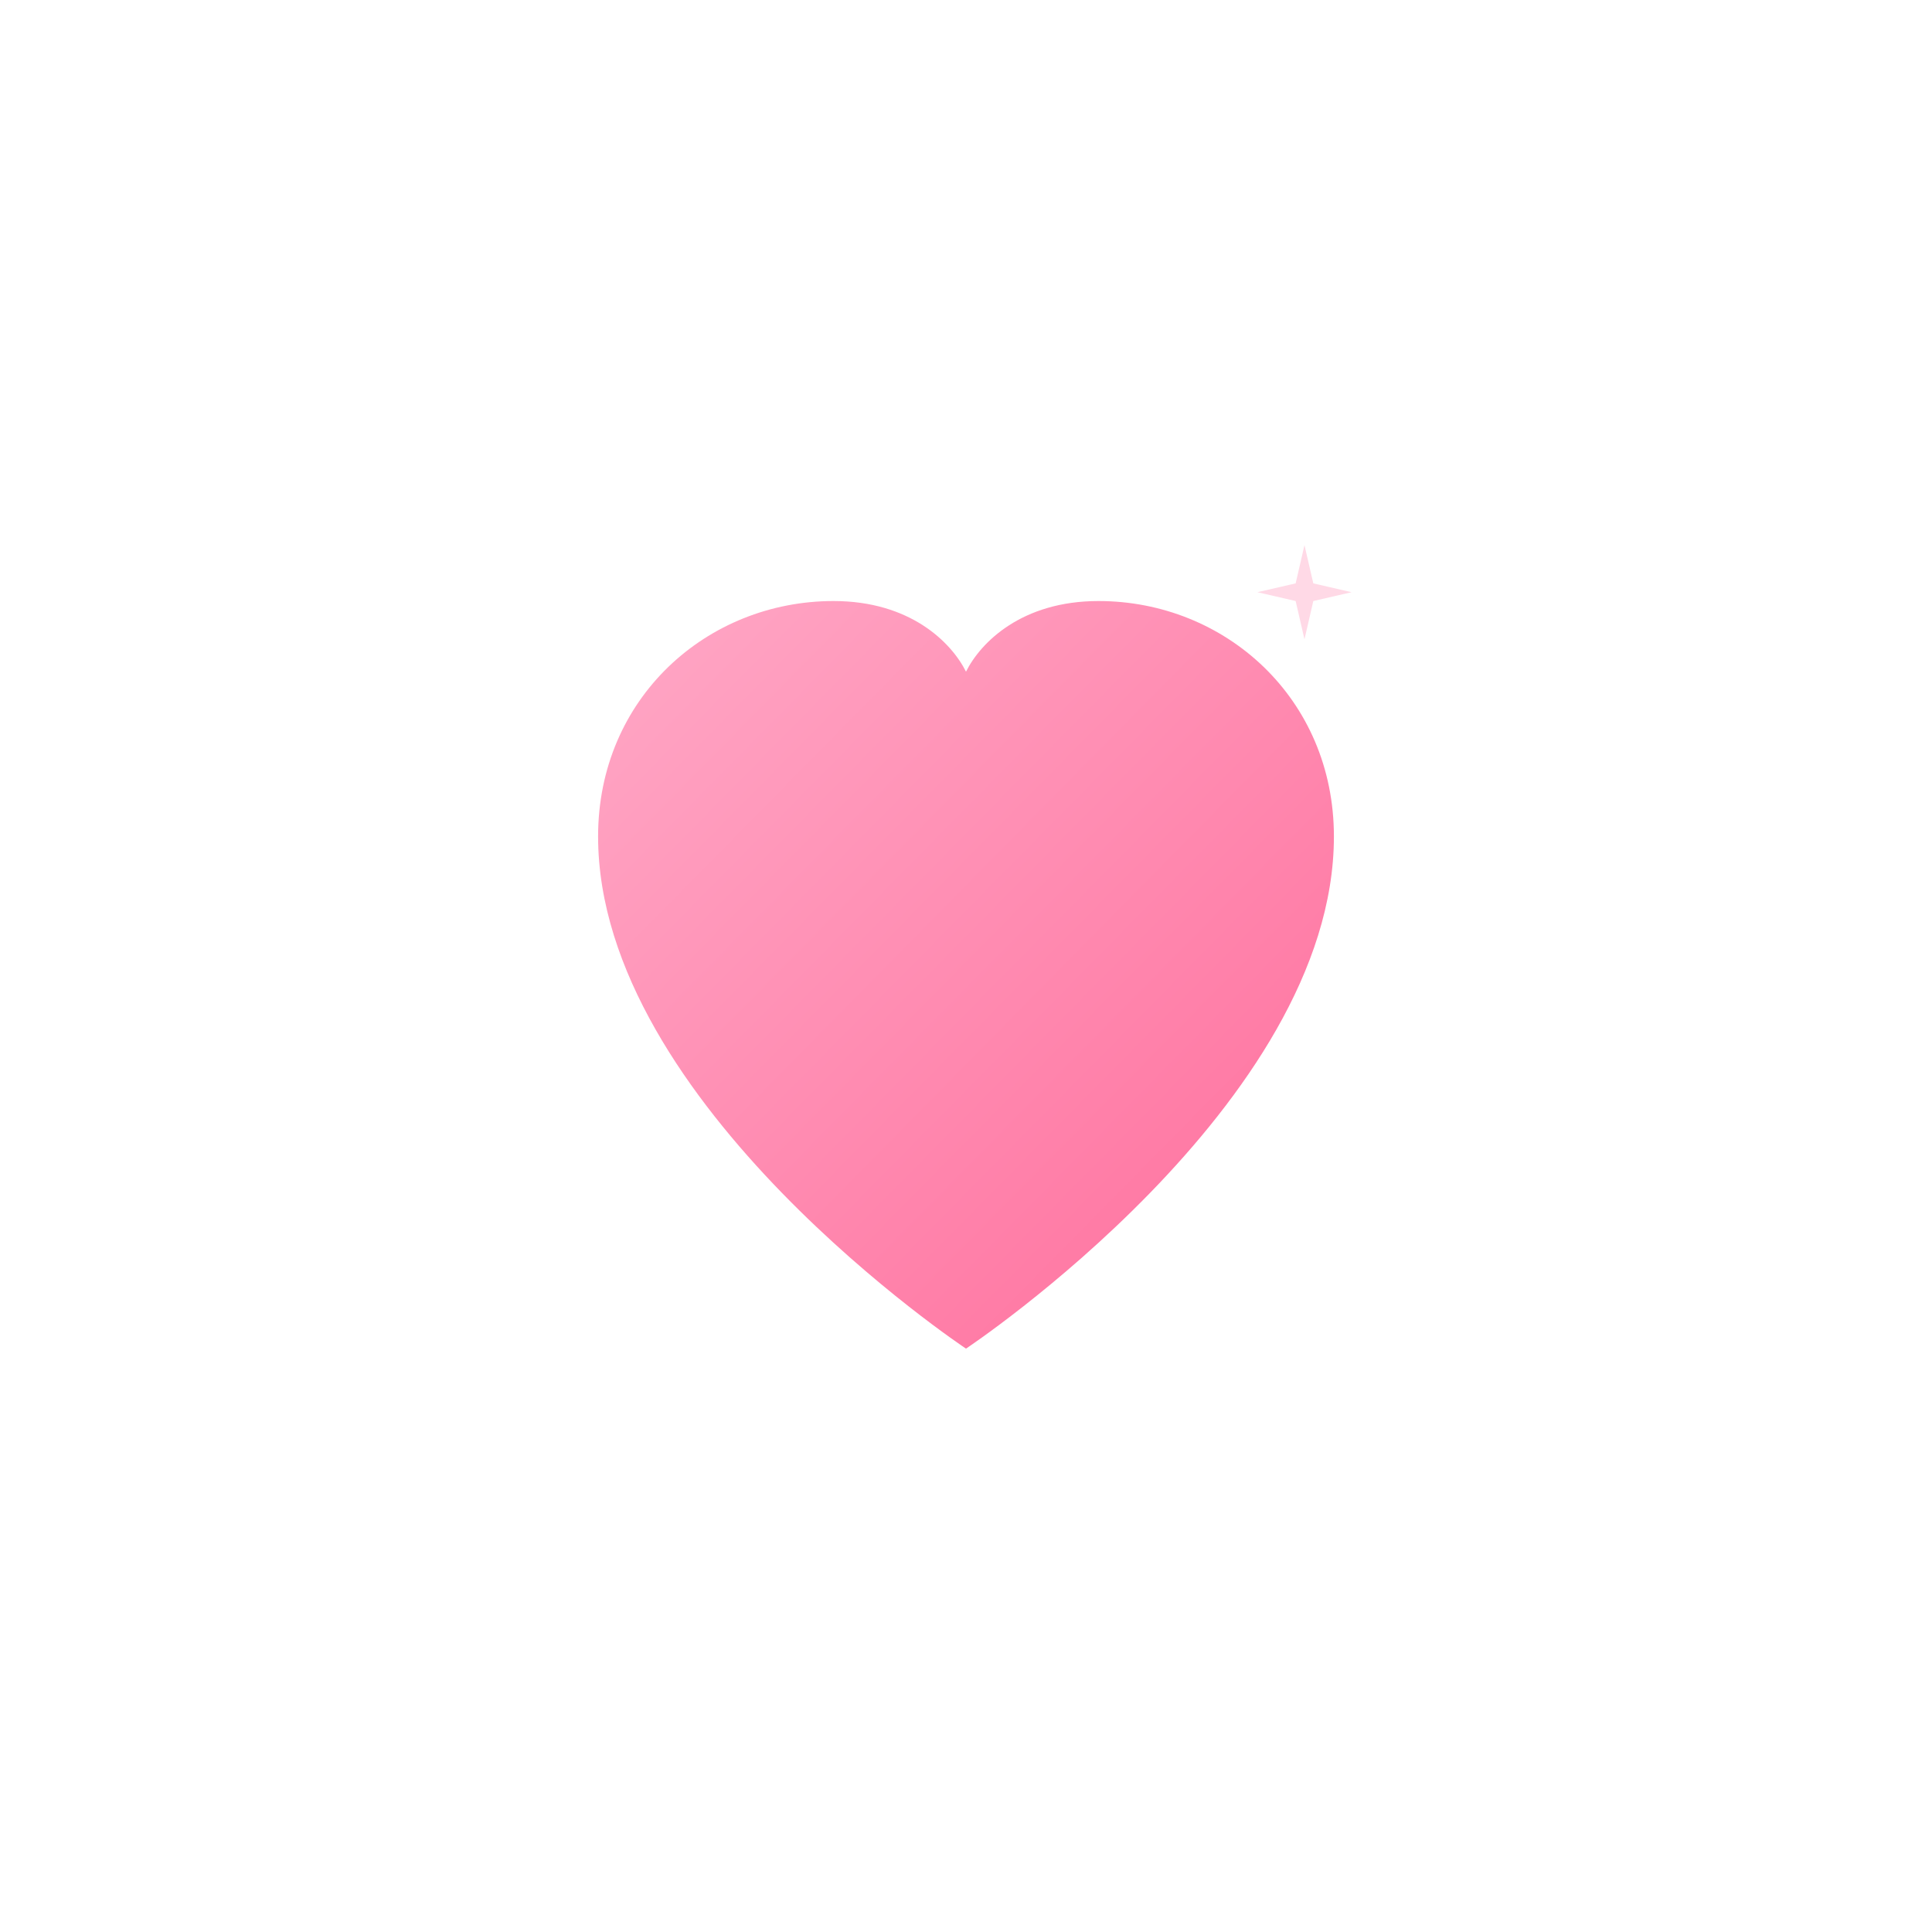
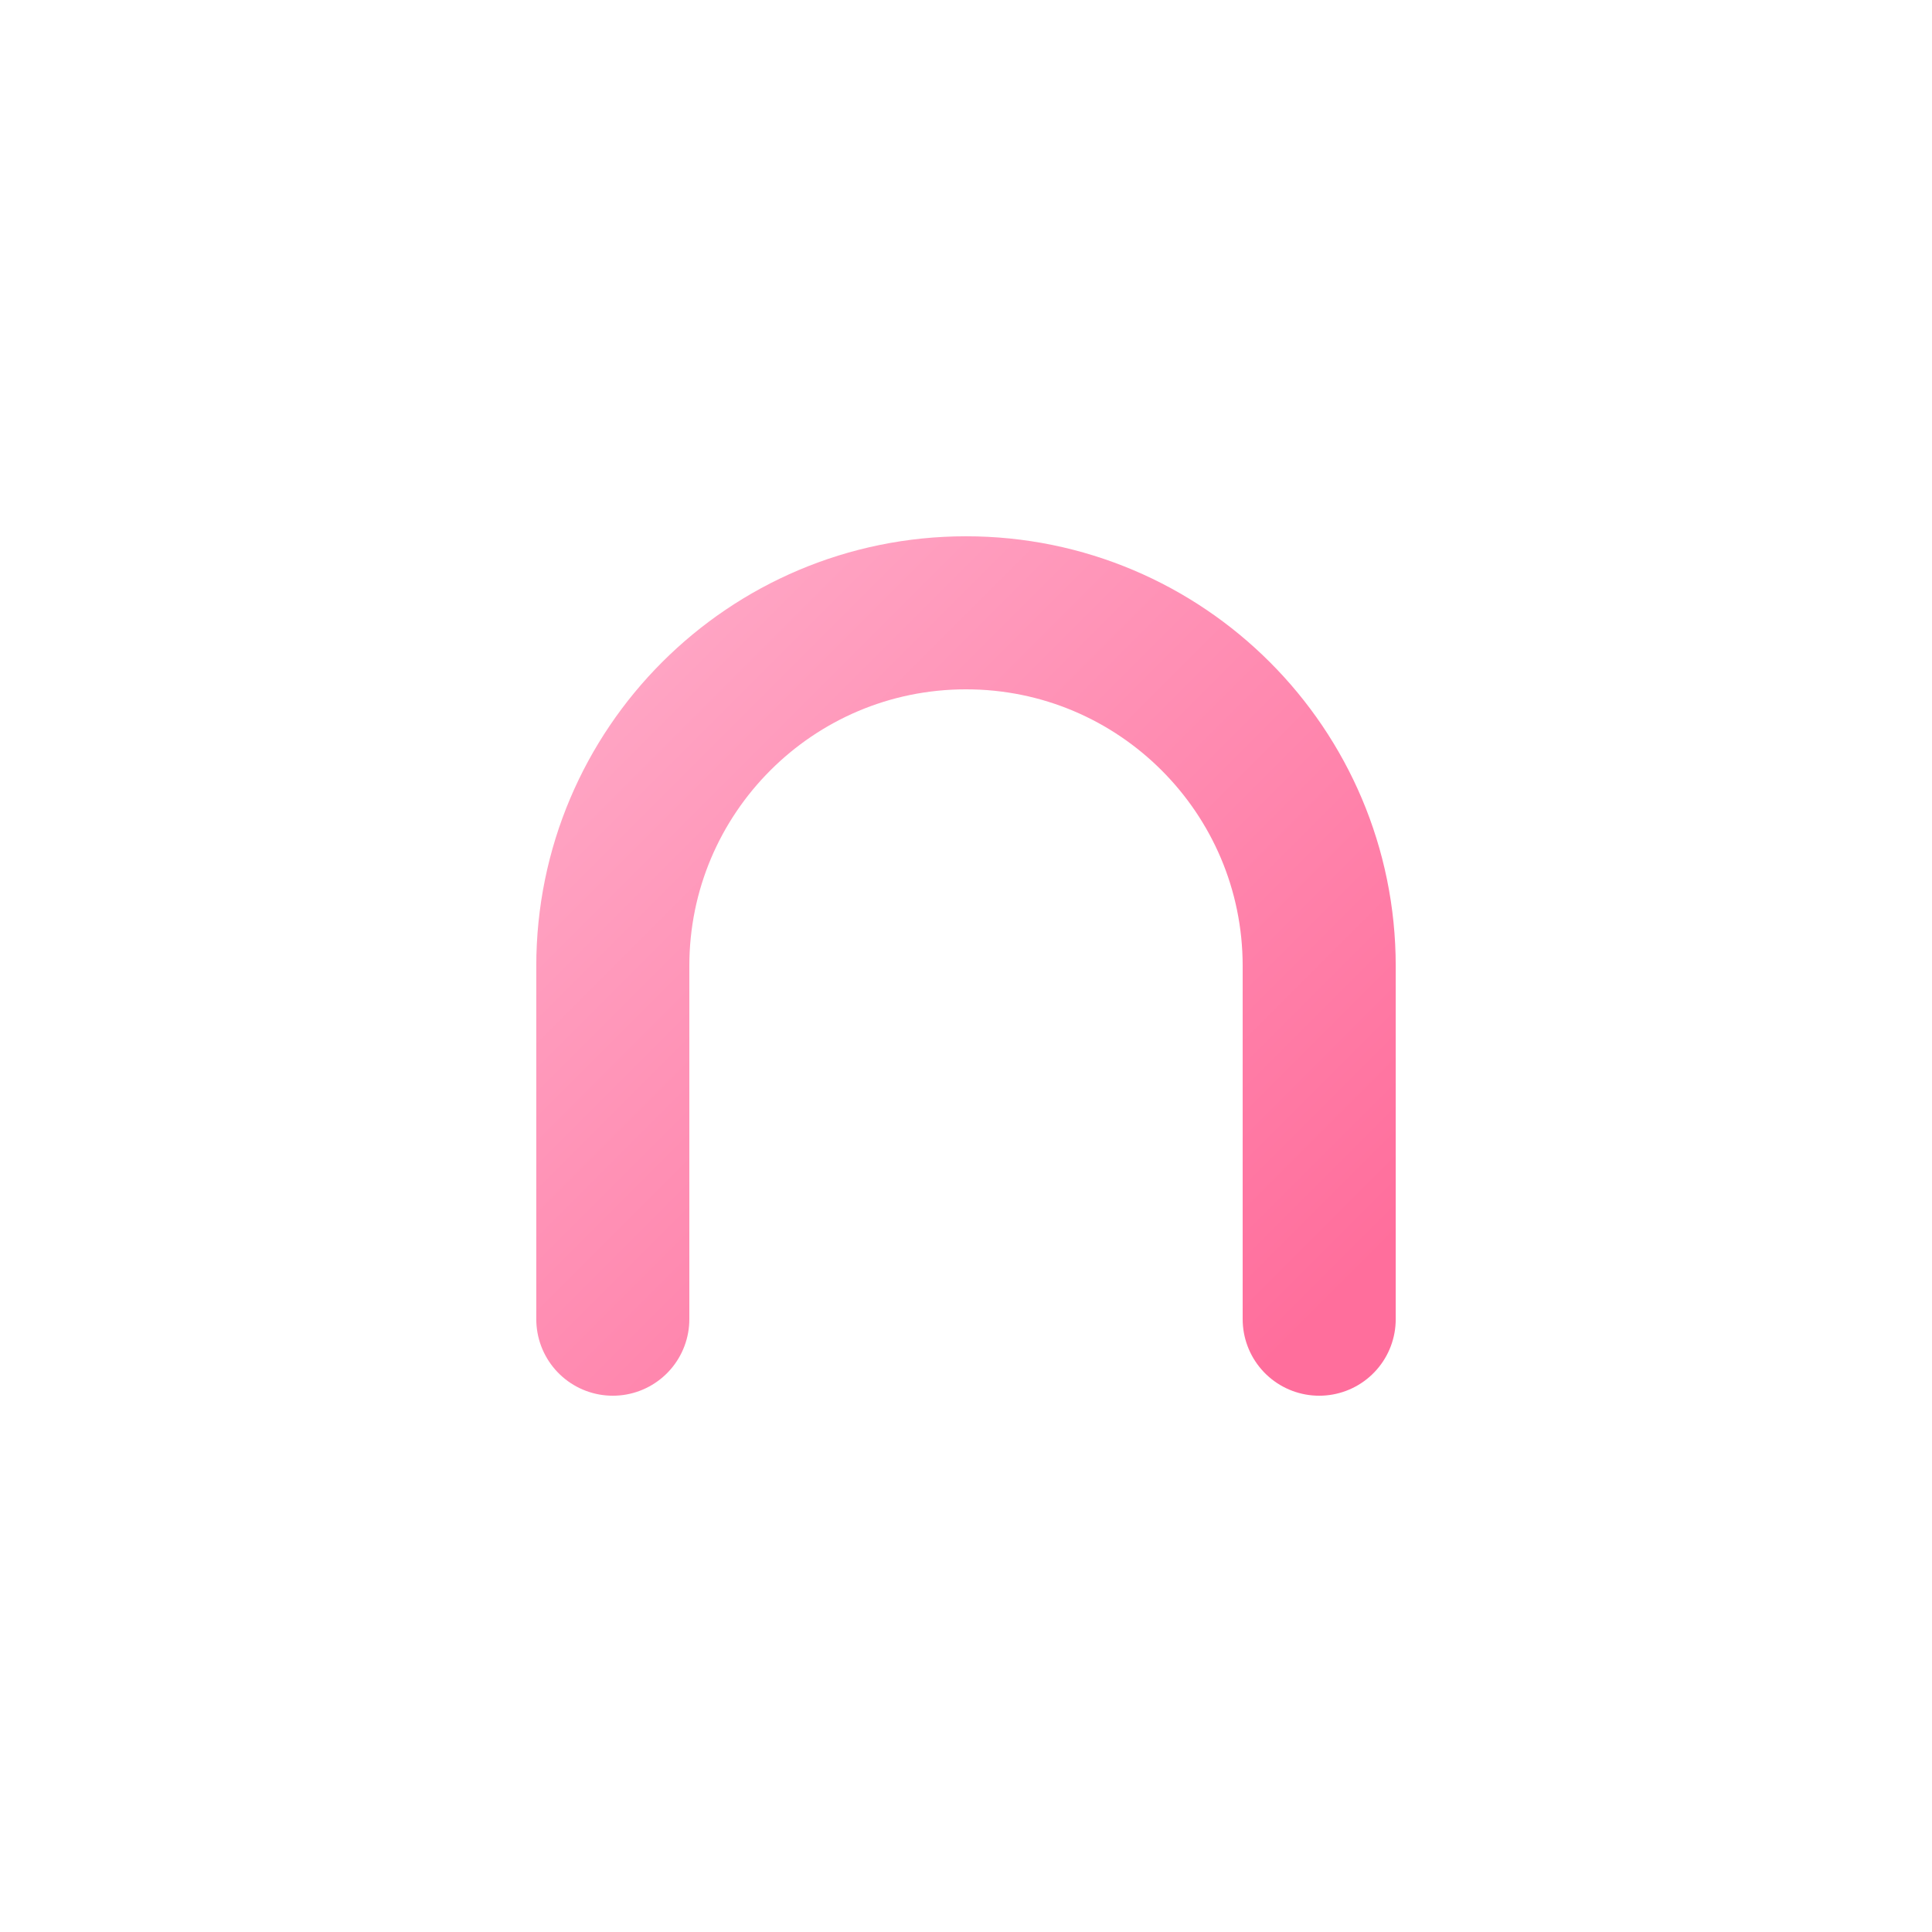
<svg xmlns="http://www.w3.org/2000/svg" width="1024" height="1024" viewBox="0 0 1024 1024">
  <defs>
-     <linearGradient id="heart" x1="0" y1="0" x2="1" y2="1">
+     <linearGradient id="mark" x1="0" y1="0" x2="1" y2="1">
      <stop offset="0" stop-color="#FFA8C6" />
      <stop offset="1" stop-color="#FF6E9C" />
    </linearGradient>
  </defs>
  <g transform="translate(512 512) scale(0.78) translate(-512 -512)">
-     <path d="M512 772 C 512 772, 262 606, 262 424 C 262 330, 336 264, 422 264 C 474 264, 502 292, 512 312 C 522 292, 550 264, 602 264 C 688 264, 762 330, 762 424 C 762 606, 512 772, 512 772 Z" fill="url(#heart)" />
-     <path d="M742 226 L 748 252 L 774 258 L 748 264 L 742 290 L 736 264 L 710 258 L 736 252 Z" fill="#FFD9E6" />
+     <path d="M 272 752 V 512 A 240 240 0 0 1 752 512 V 752" fill="none" stroke="url(#mark)" stroke-width="104" stroke-linecap="round" />
  </g>
</svg>
